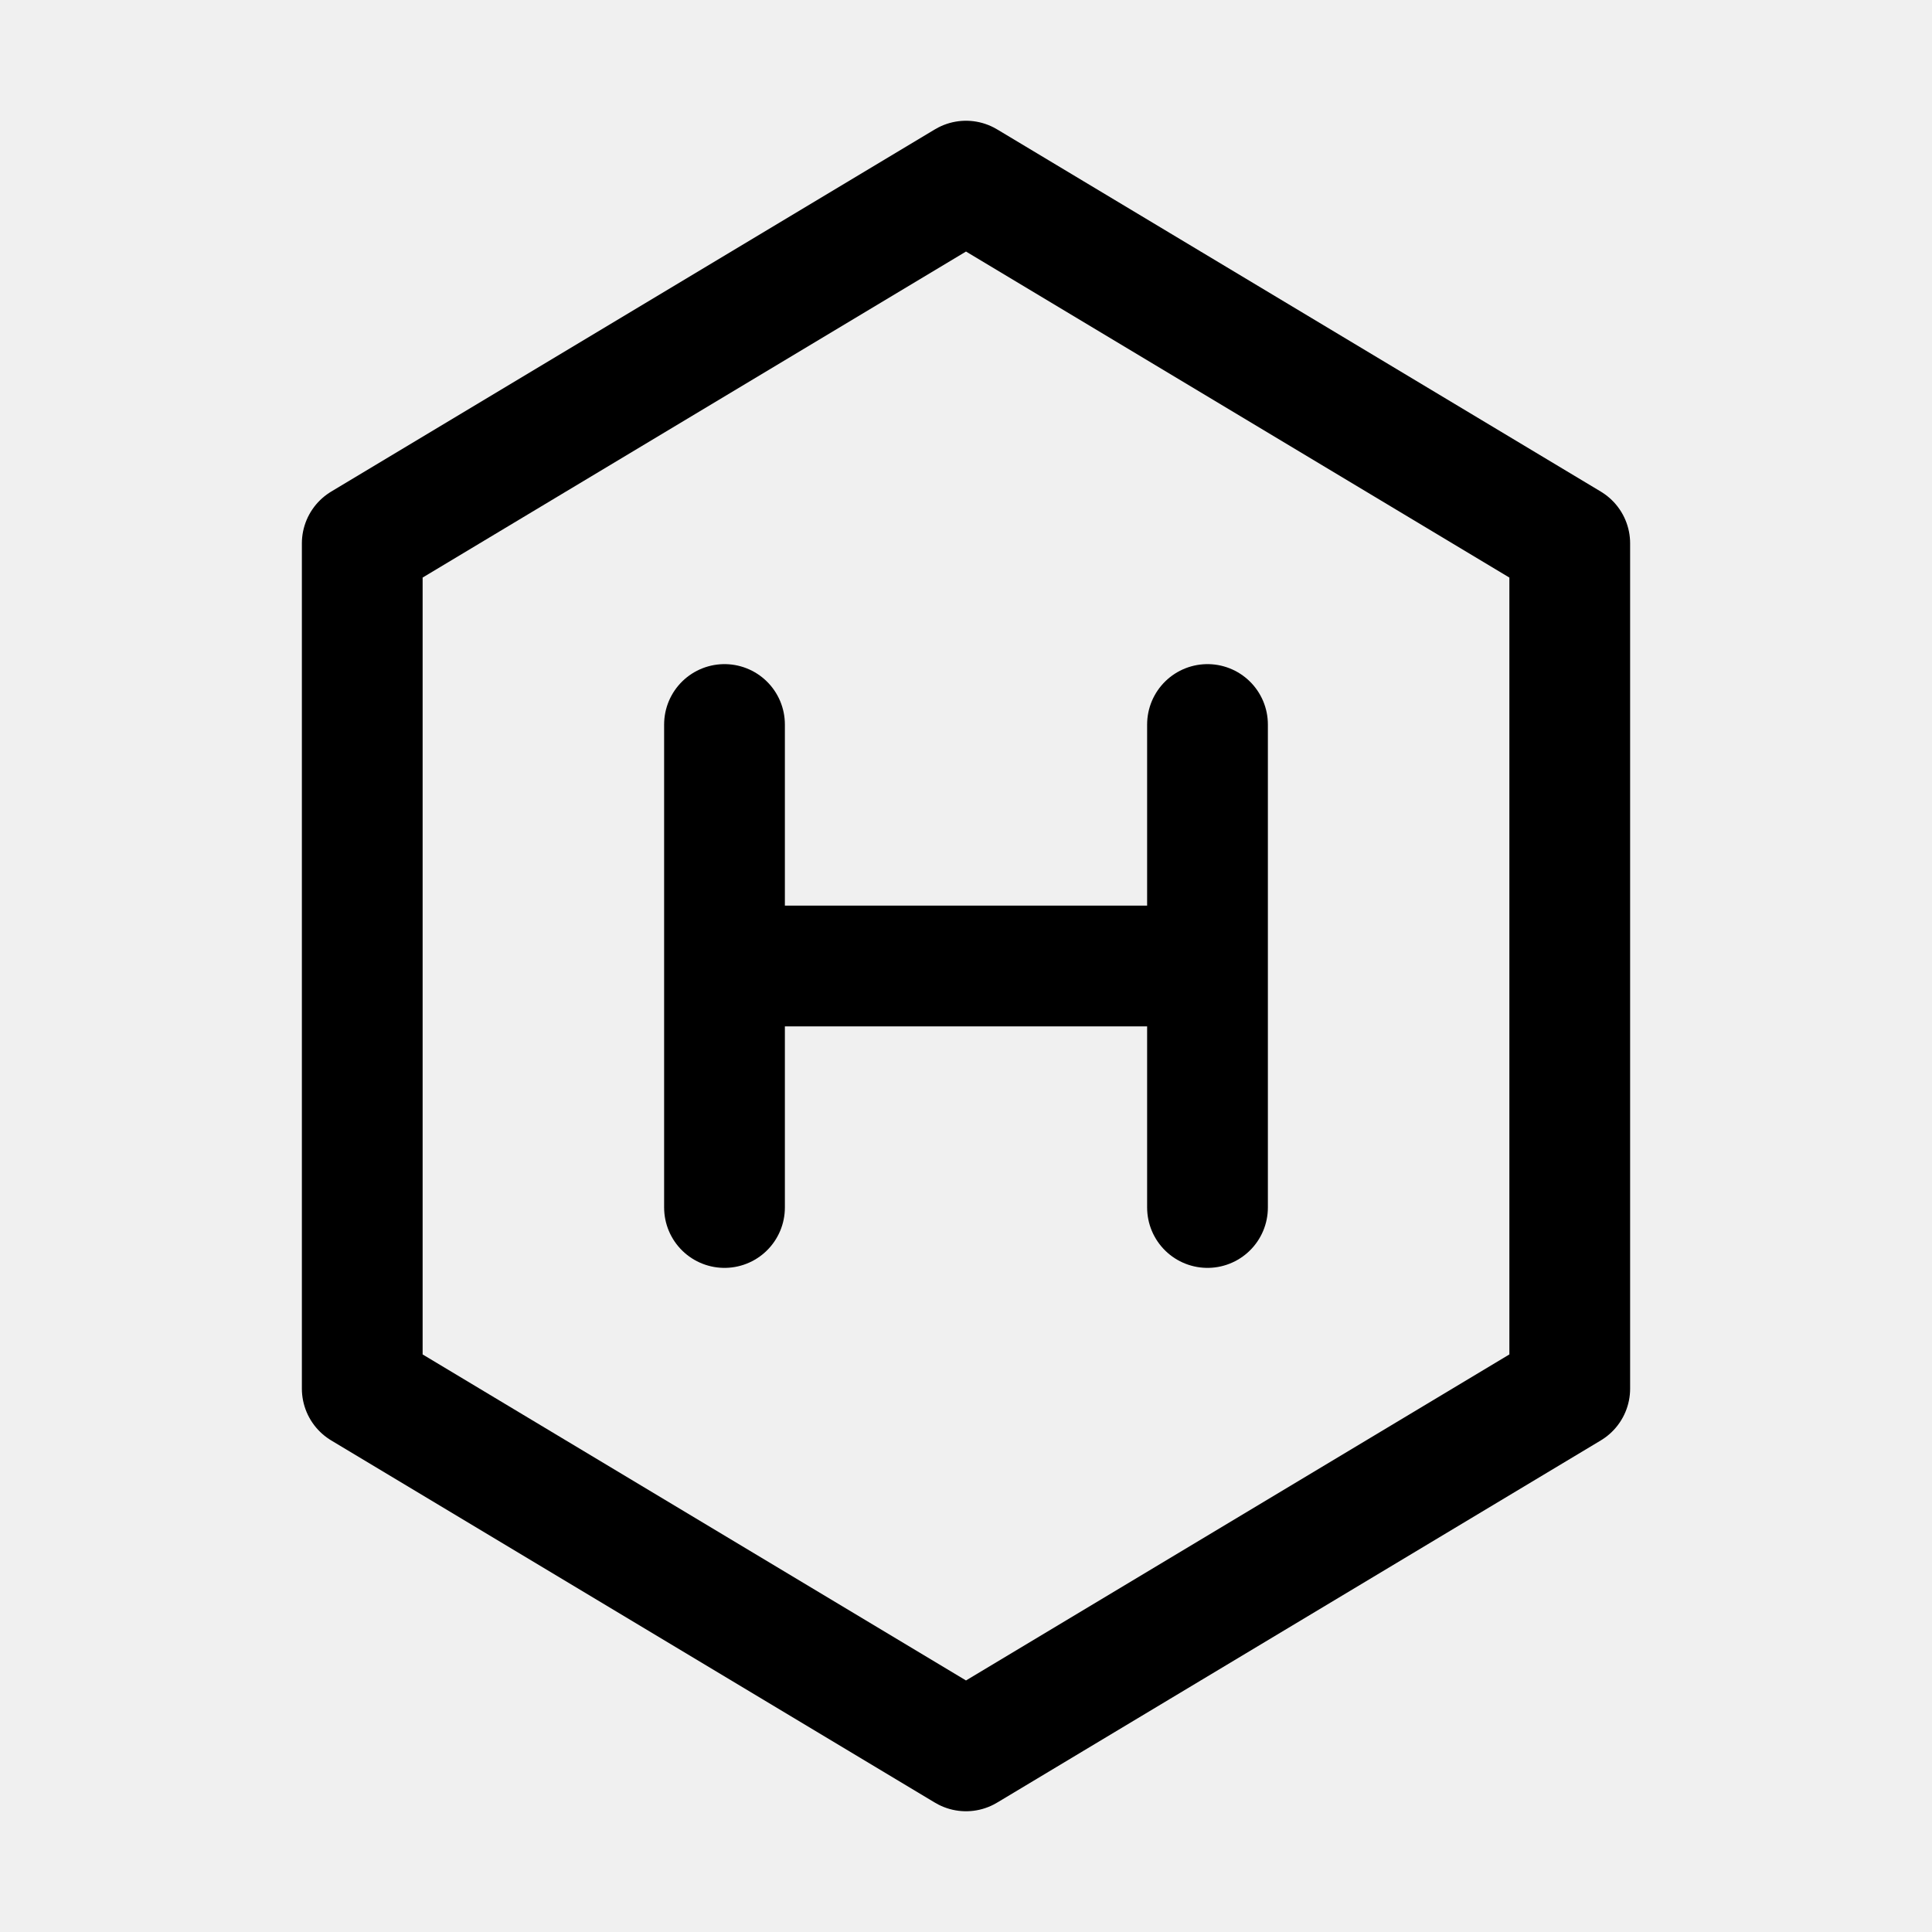
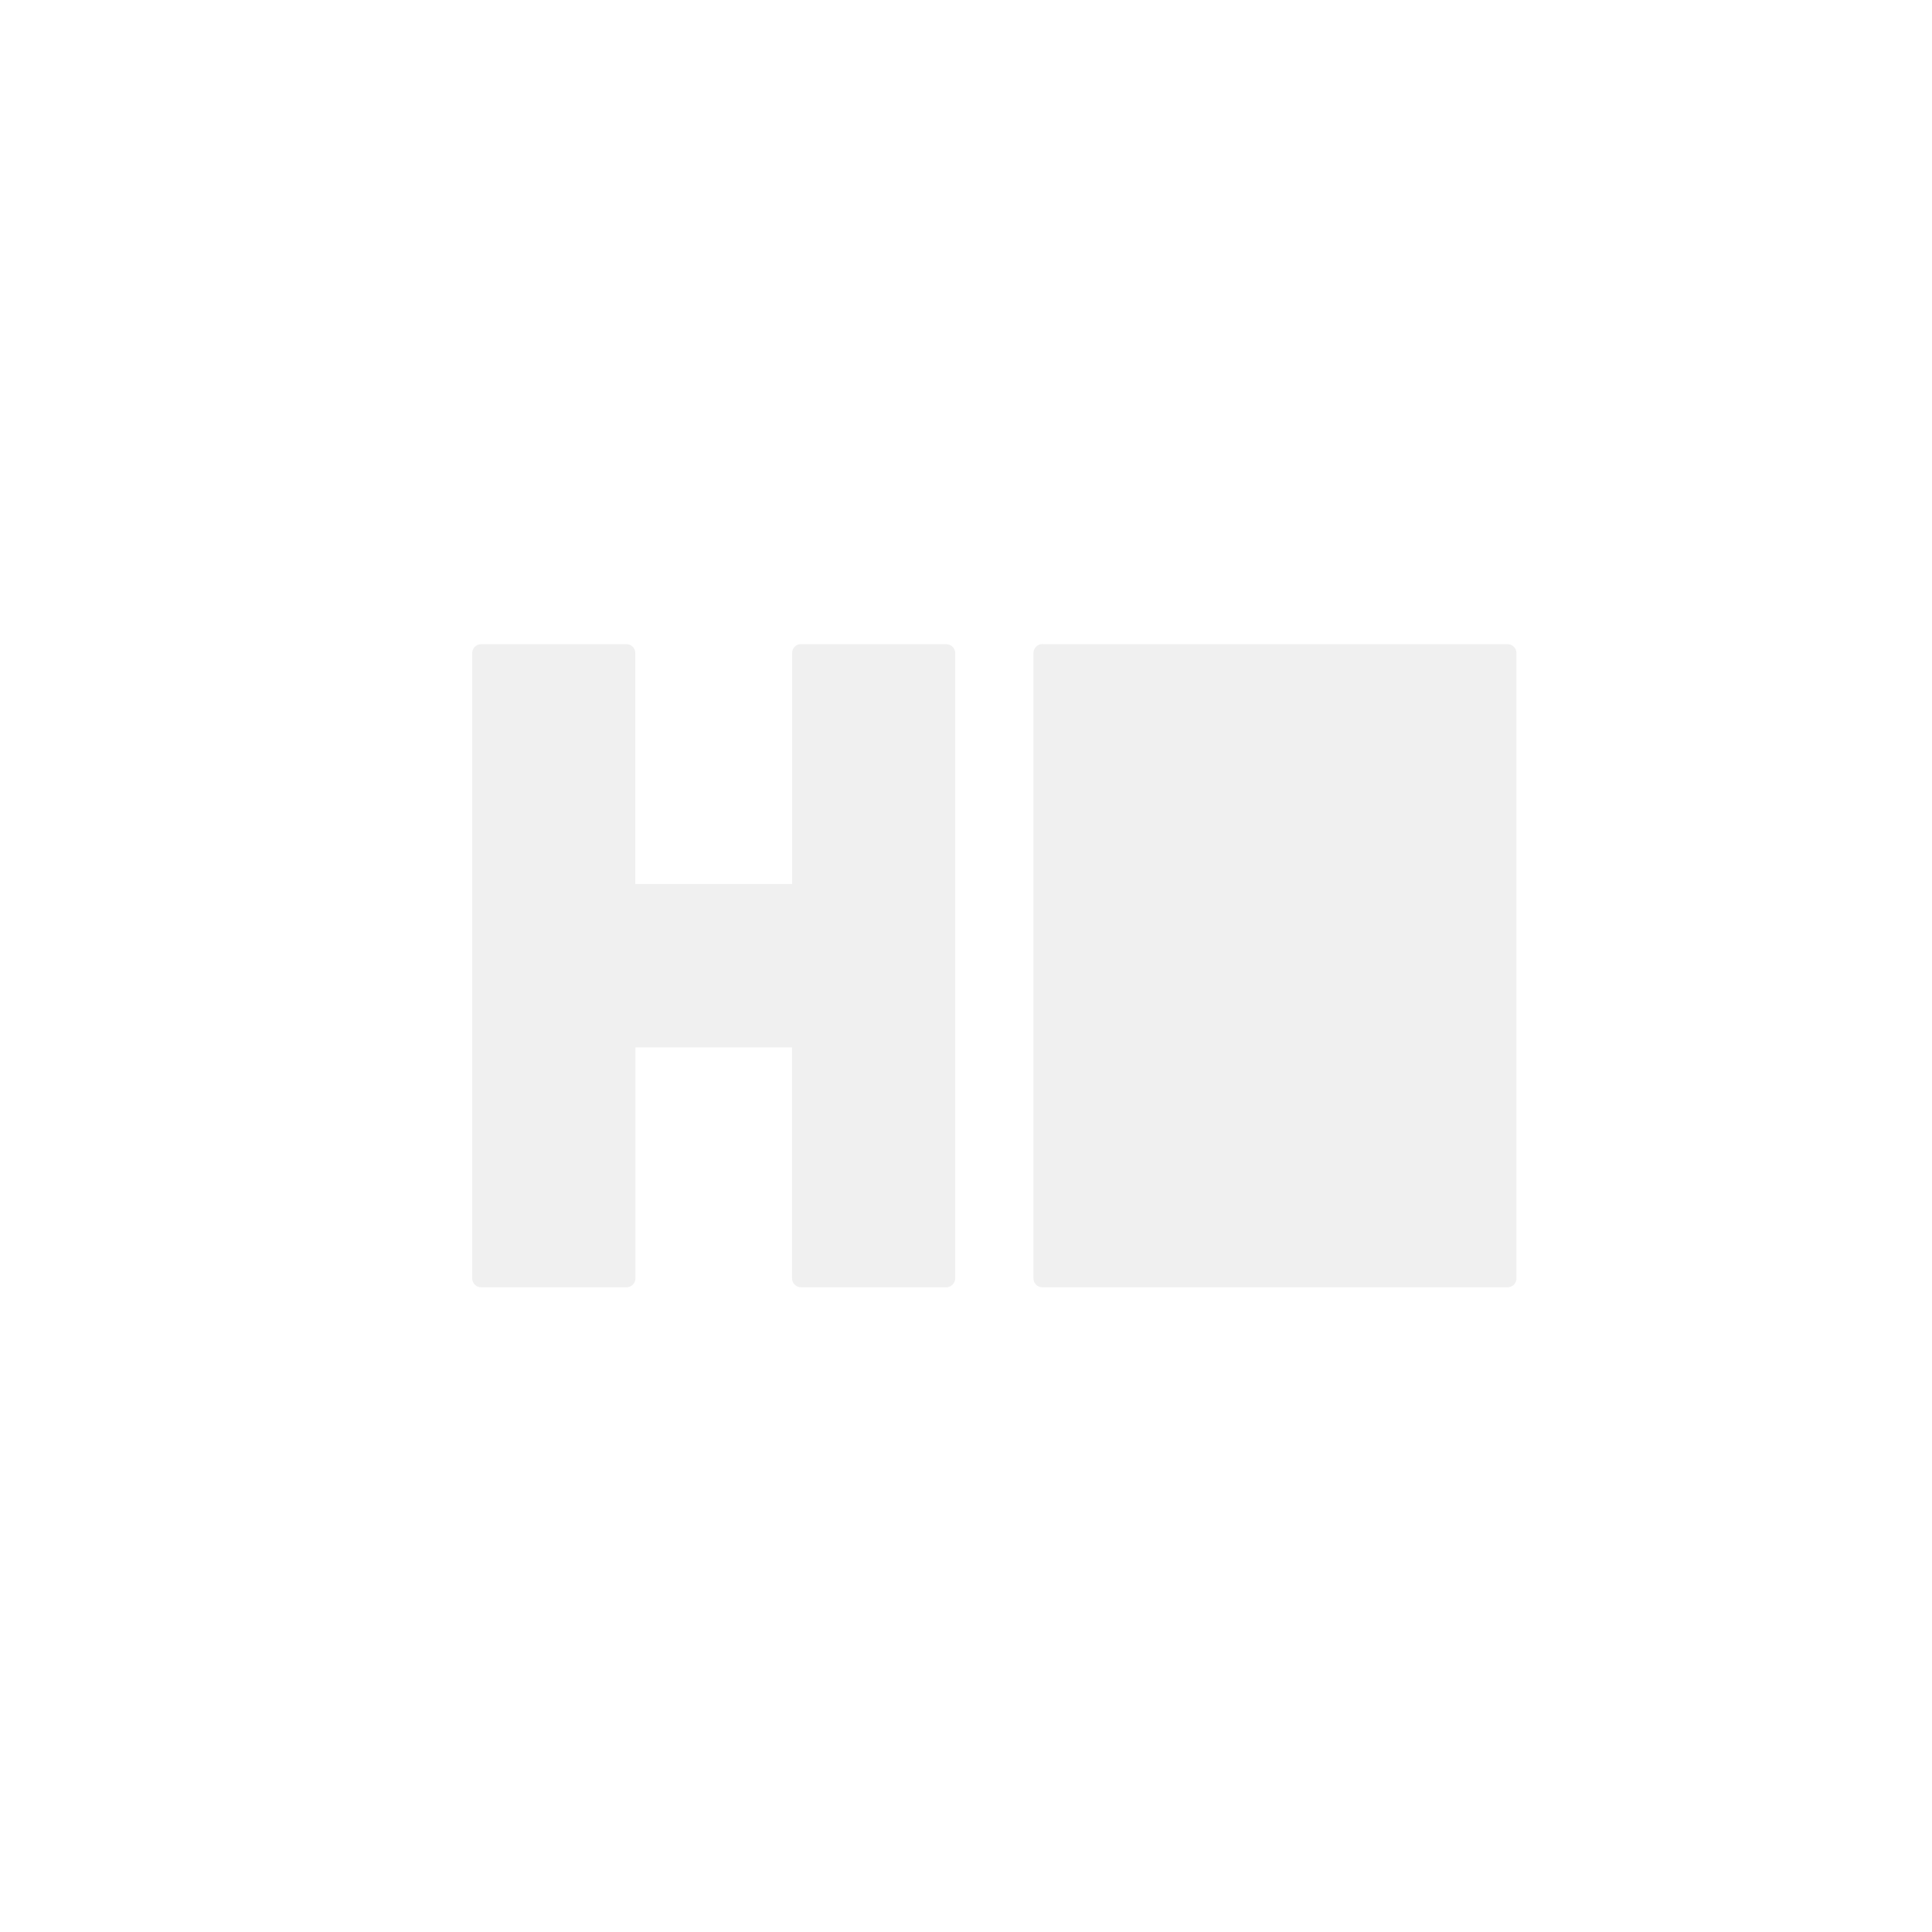
- <svg xmlns="http://www.w3.org/2000/svg" viewBox="0 0 32 32" stroke="currentColor" stroke-width="2" fill="none" stroke-linecap="round" stroke-linejoin="round">
-   <path d="M16 3l10 6v14l-10 6-10-6V9z" />
-   <path d="M12 12v8M20 12v8M12 16h8" />
+ <svg xmlns="http://www.w3.org/2000/svg" role="img" viewBox="0 0 24 24" fill="#fff" fill-rule="evenodd">
+   <path d="M0 0v24h24V0zm9.95 8.002h1.805c.061 0 .111.05.111.111v7.767c0 .061-.05.111-.11.111H9.95c-.061 0-.111-.05-.111-.11v-2.87H7.894v2.87c0 .06-.05.11-.11.11H5.976a.11.11 0 01-.11-.11V8.112c0-.06.05-.11.11-.11h1.806c.061 0 .11.05.11.11v2.869H9.84v-2.87c0-.06.05-.11.11-.11zm2.999 0h5.778c.061 0 .111.05.111.11v7.767a.11.11 0 01-.11.112h-5.78a.11.11 0 01-.11-.11V8.111c0-.06.05-.11.11-.11z" />
</svg>
